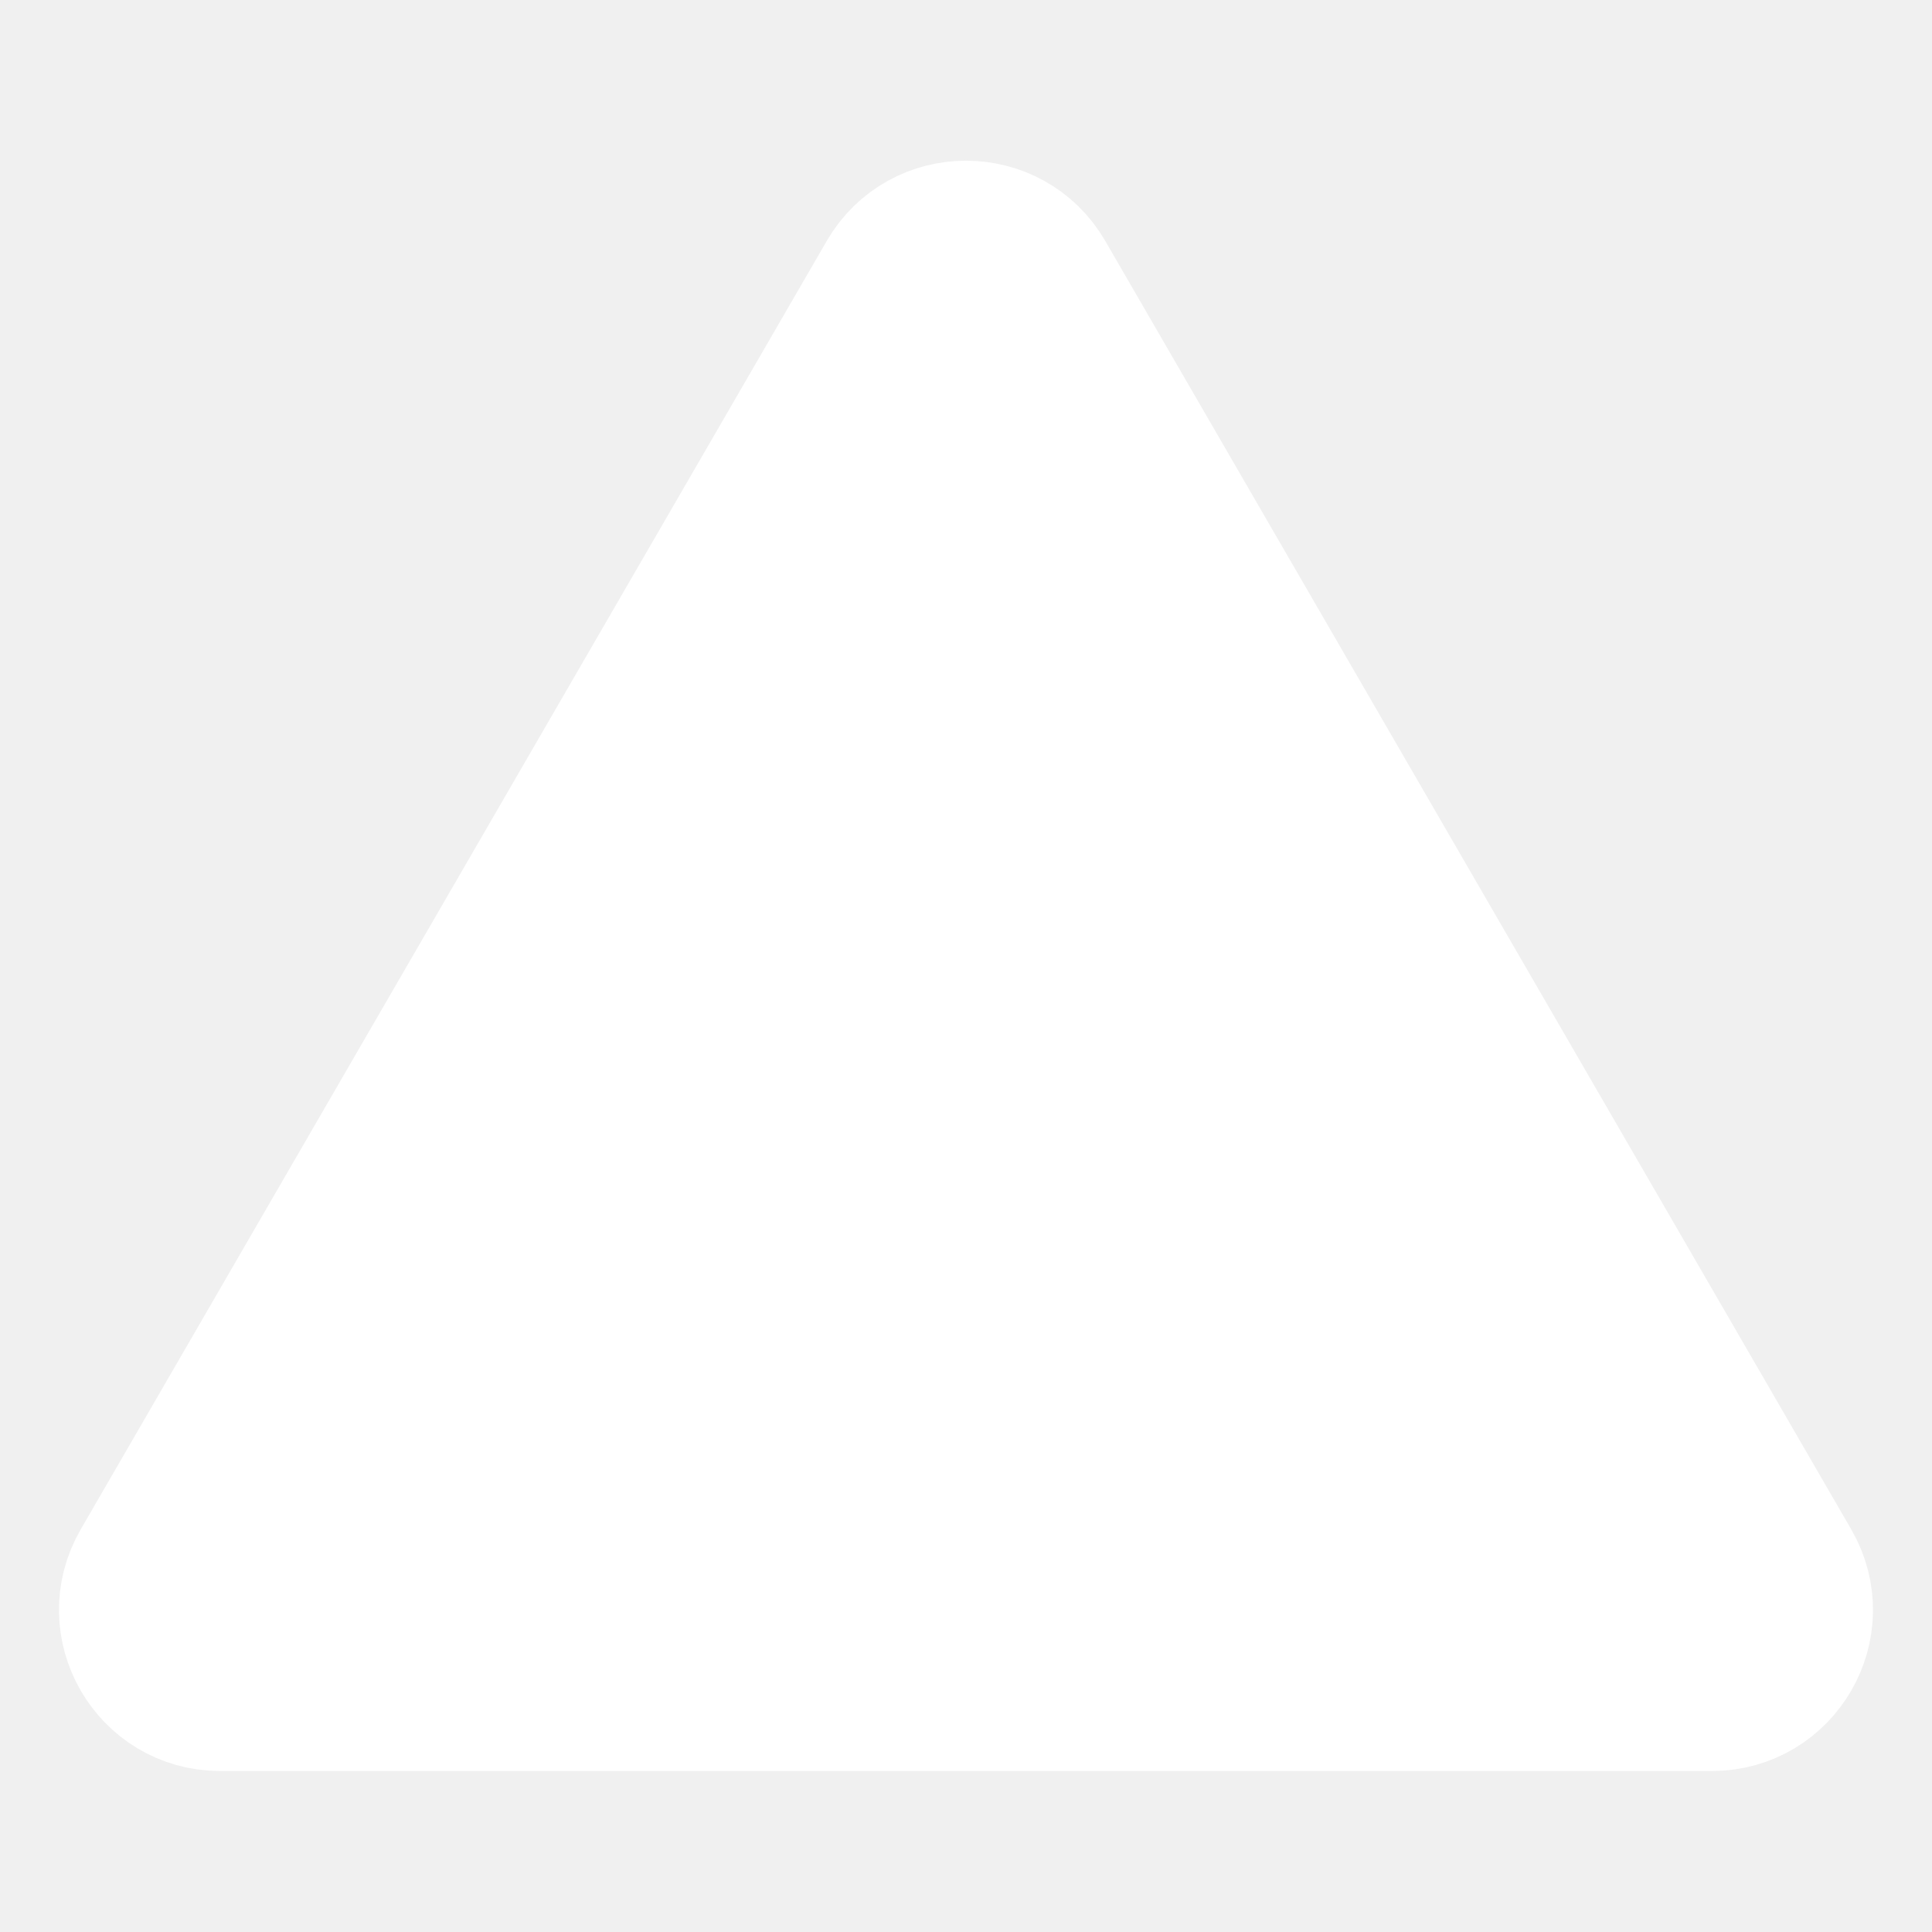
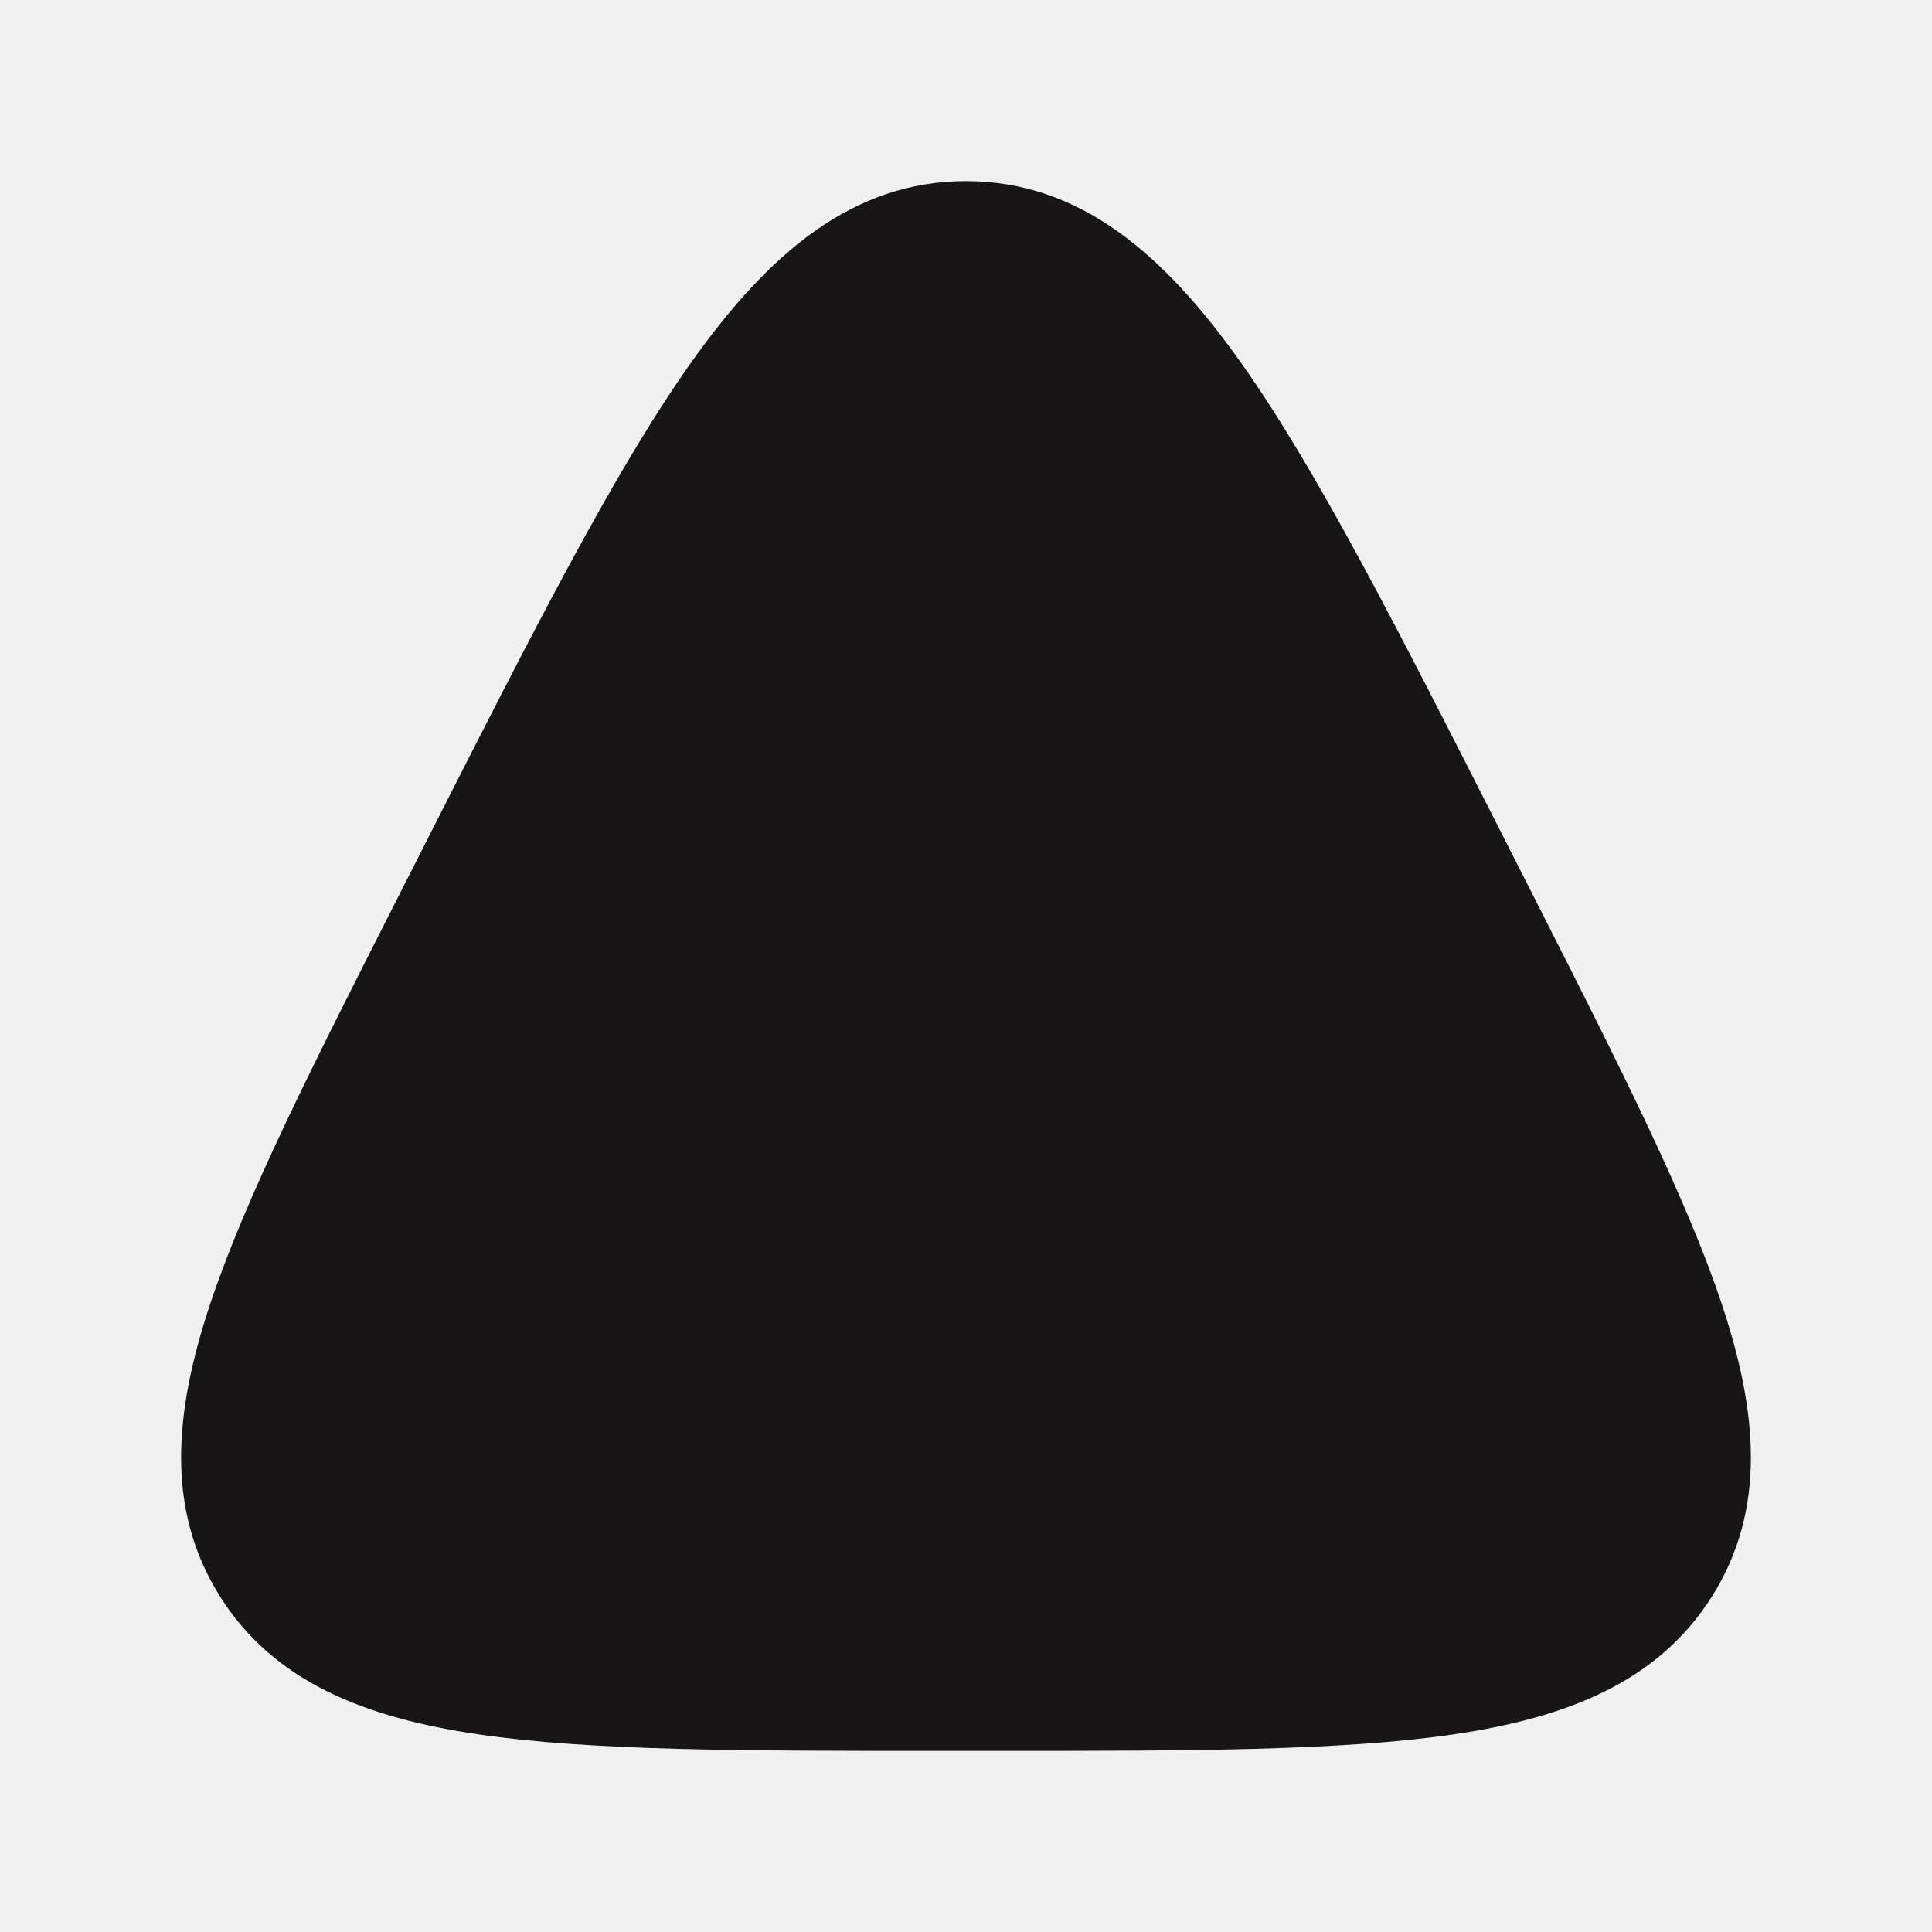
- <svg xmlns="http://www.w3.org/2000/svg" width="20" height="20" viewBox="0 0 48 48">
-   <path fill="#fff" fill-rule="evenodd" stroke="#fff" stroke-linecap="round" stroke-linejoin="round" stroke-width="4" d="M22.27 6.99c.77-1.33 2.69-1.33 3.46 0l18.532 32.008c.772 1.333-.19 3.002-1.73 3.002H5.468c-1.54 0-2.503-1.669-1.731-3.002z" clip-rule="evenodd" />
+ <svg xmlns="http://www.w3.org/2000/svg" width="20" height="20" viewBox="0 0 24 24">
+   <path fill="#171515" d="M12 2.25c-1.418 0-2.462.91-3.417 2.257c-.948 1.338-1.953 3.318-3.24 5.853l-.39.768c-1.065 2.098-1.904 3.75-2.344 5.076c-.448 1.348-.55 2.552.121 3.623c.67 1.066 1.801 1.511 3.22 1.719c1.398.204 3.272.204 5.656.204h.788c2.384 0 4.258 0 5.656-.204c1.419-.208 2.55-.653 3.22-1.72c.671-1.07.569-2.274.12-3.622c-.44-1.325-1.278-2.978-2.343-5.076l-.39-.768c-1.287-2.535-2.292-4.515-3.24-5.853C14.462 3.159 13.418 2.25 12 2.25" />
</svg>
